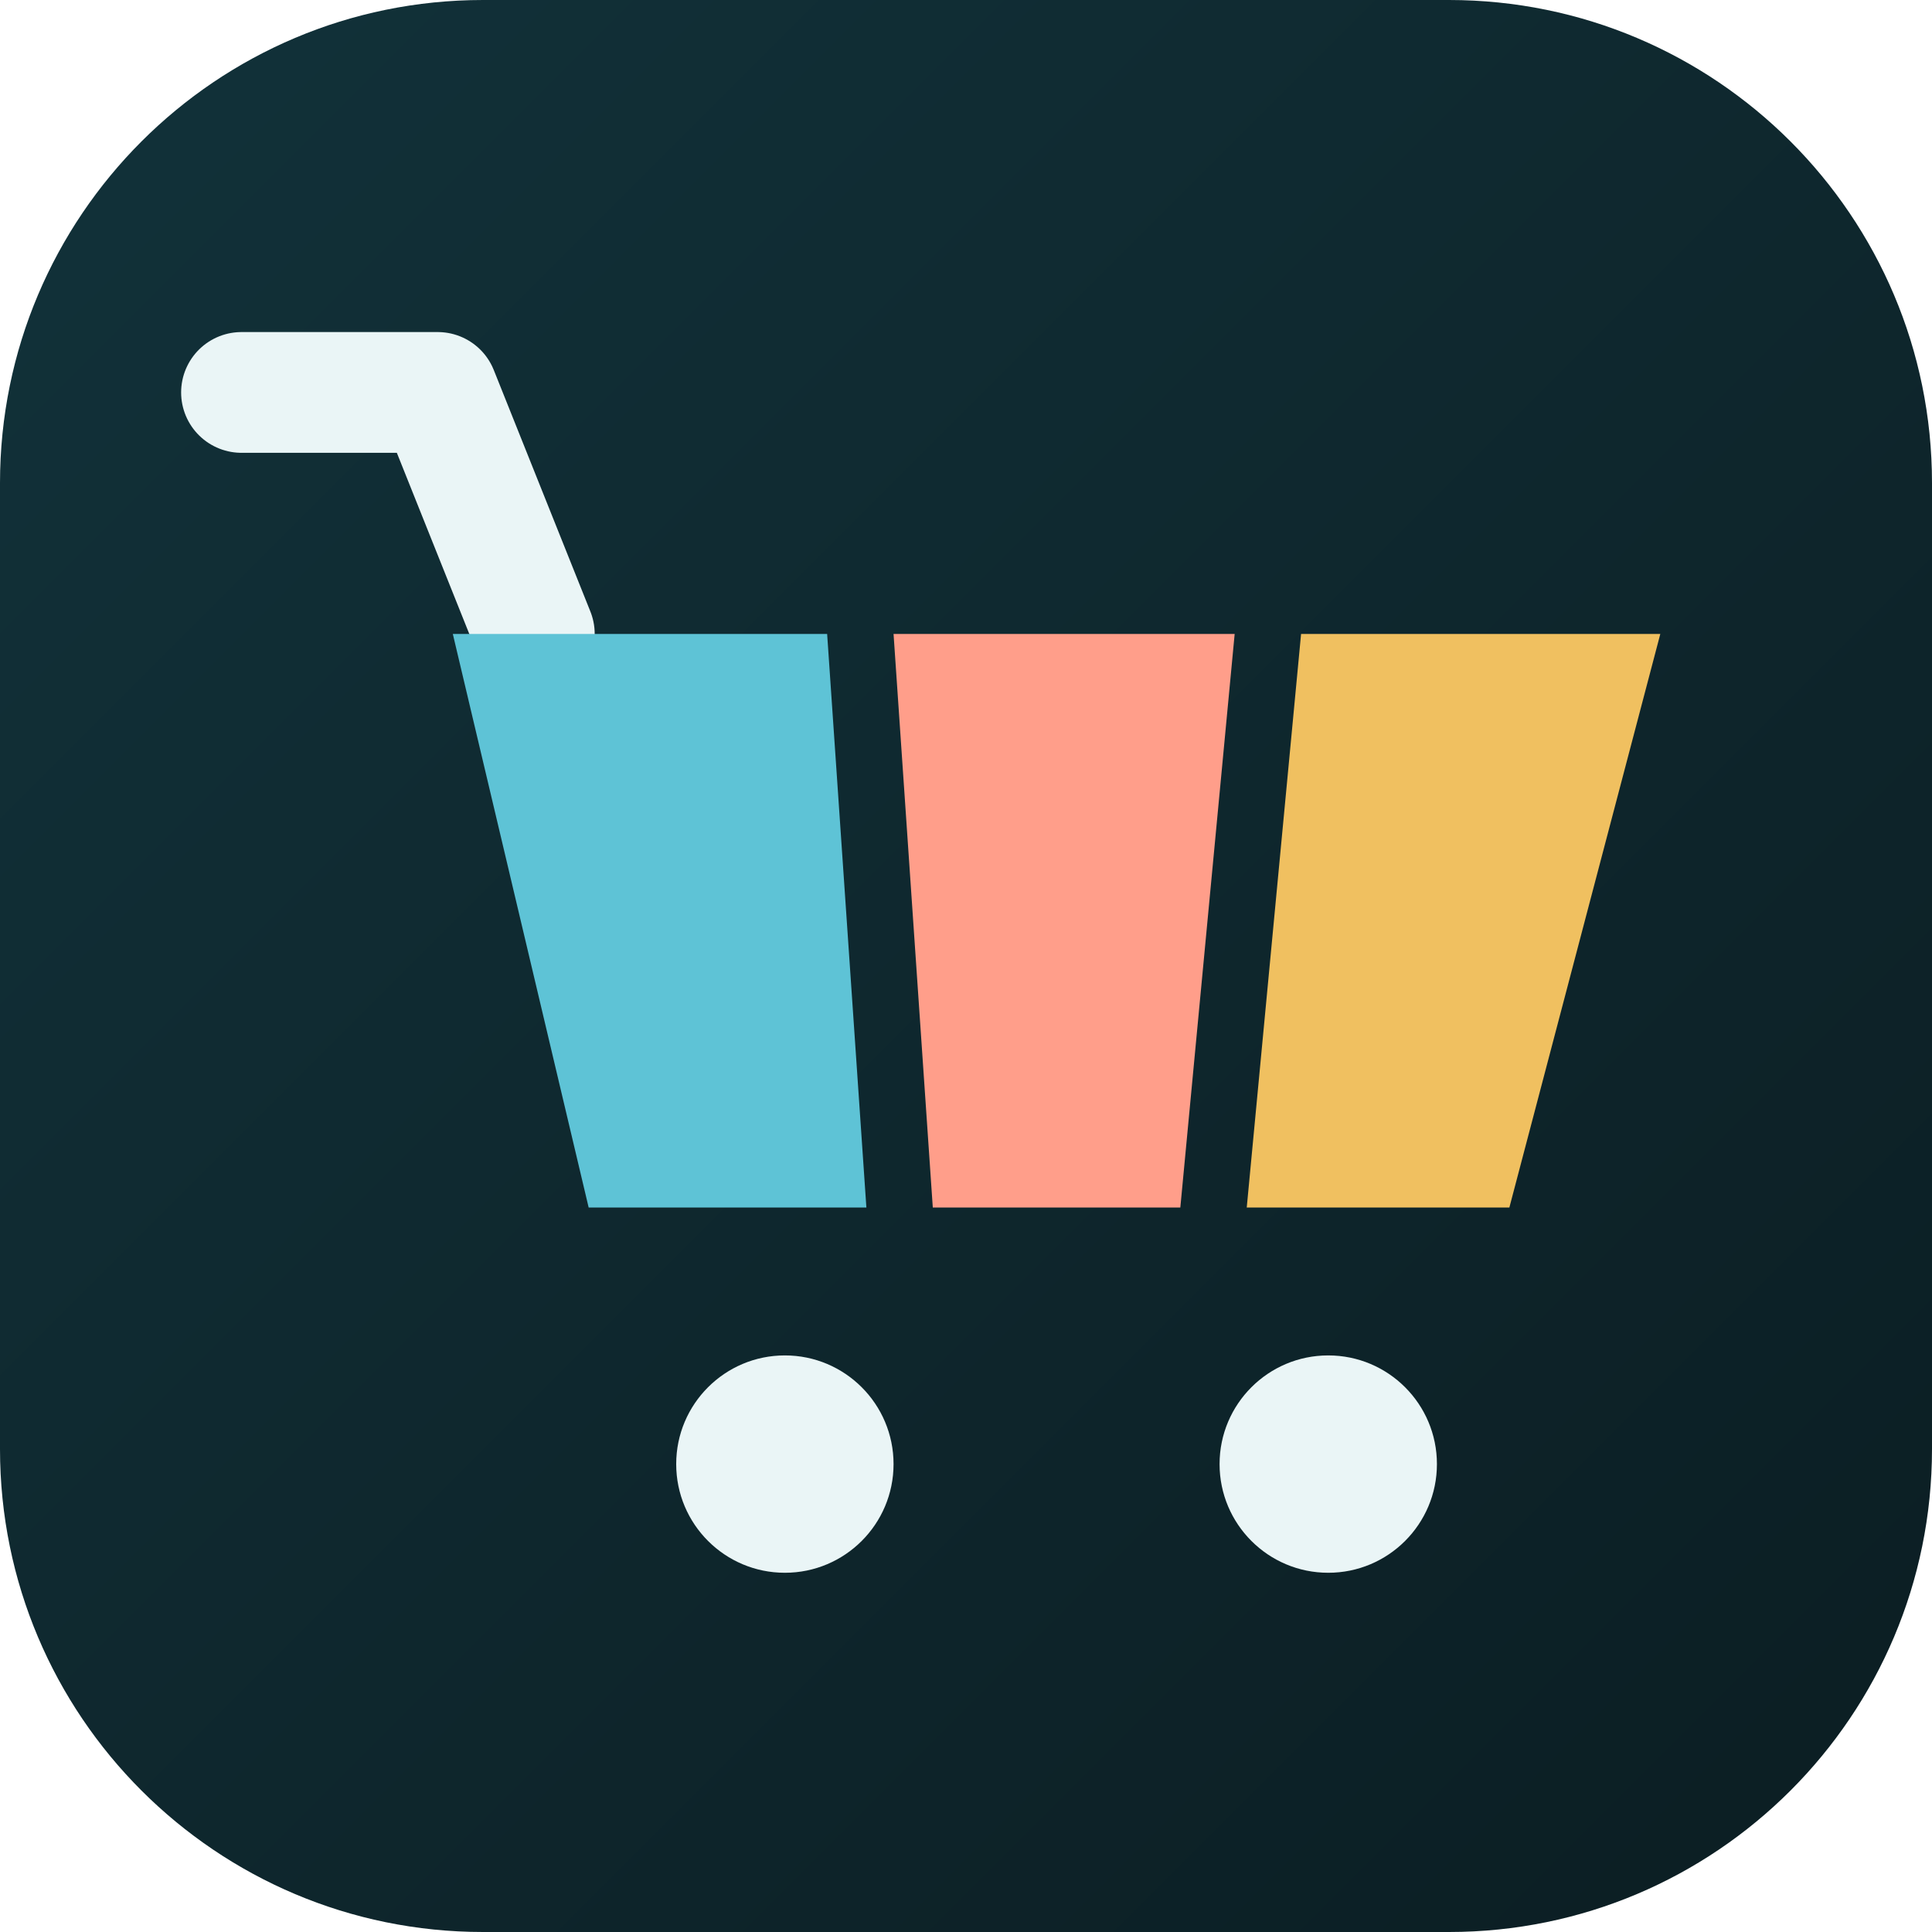
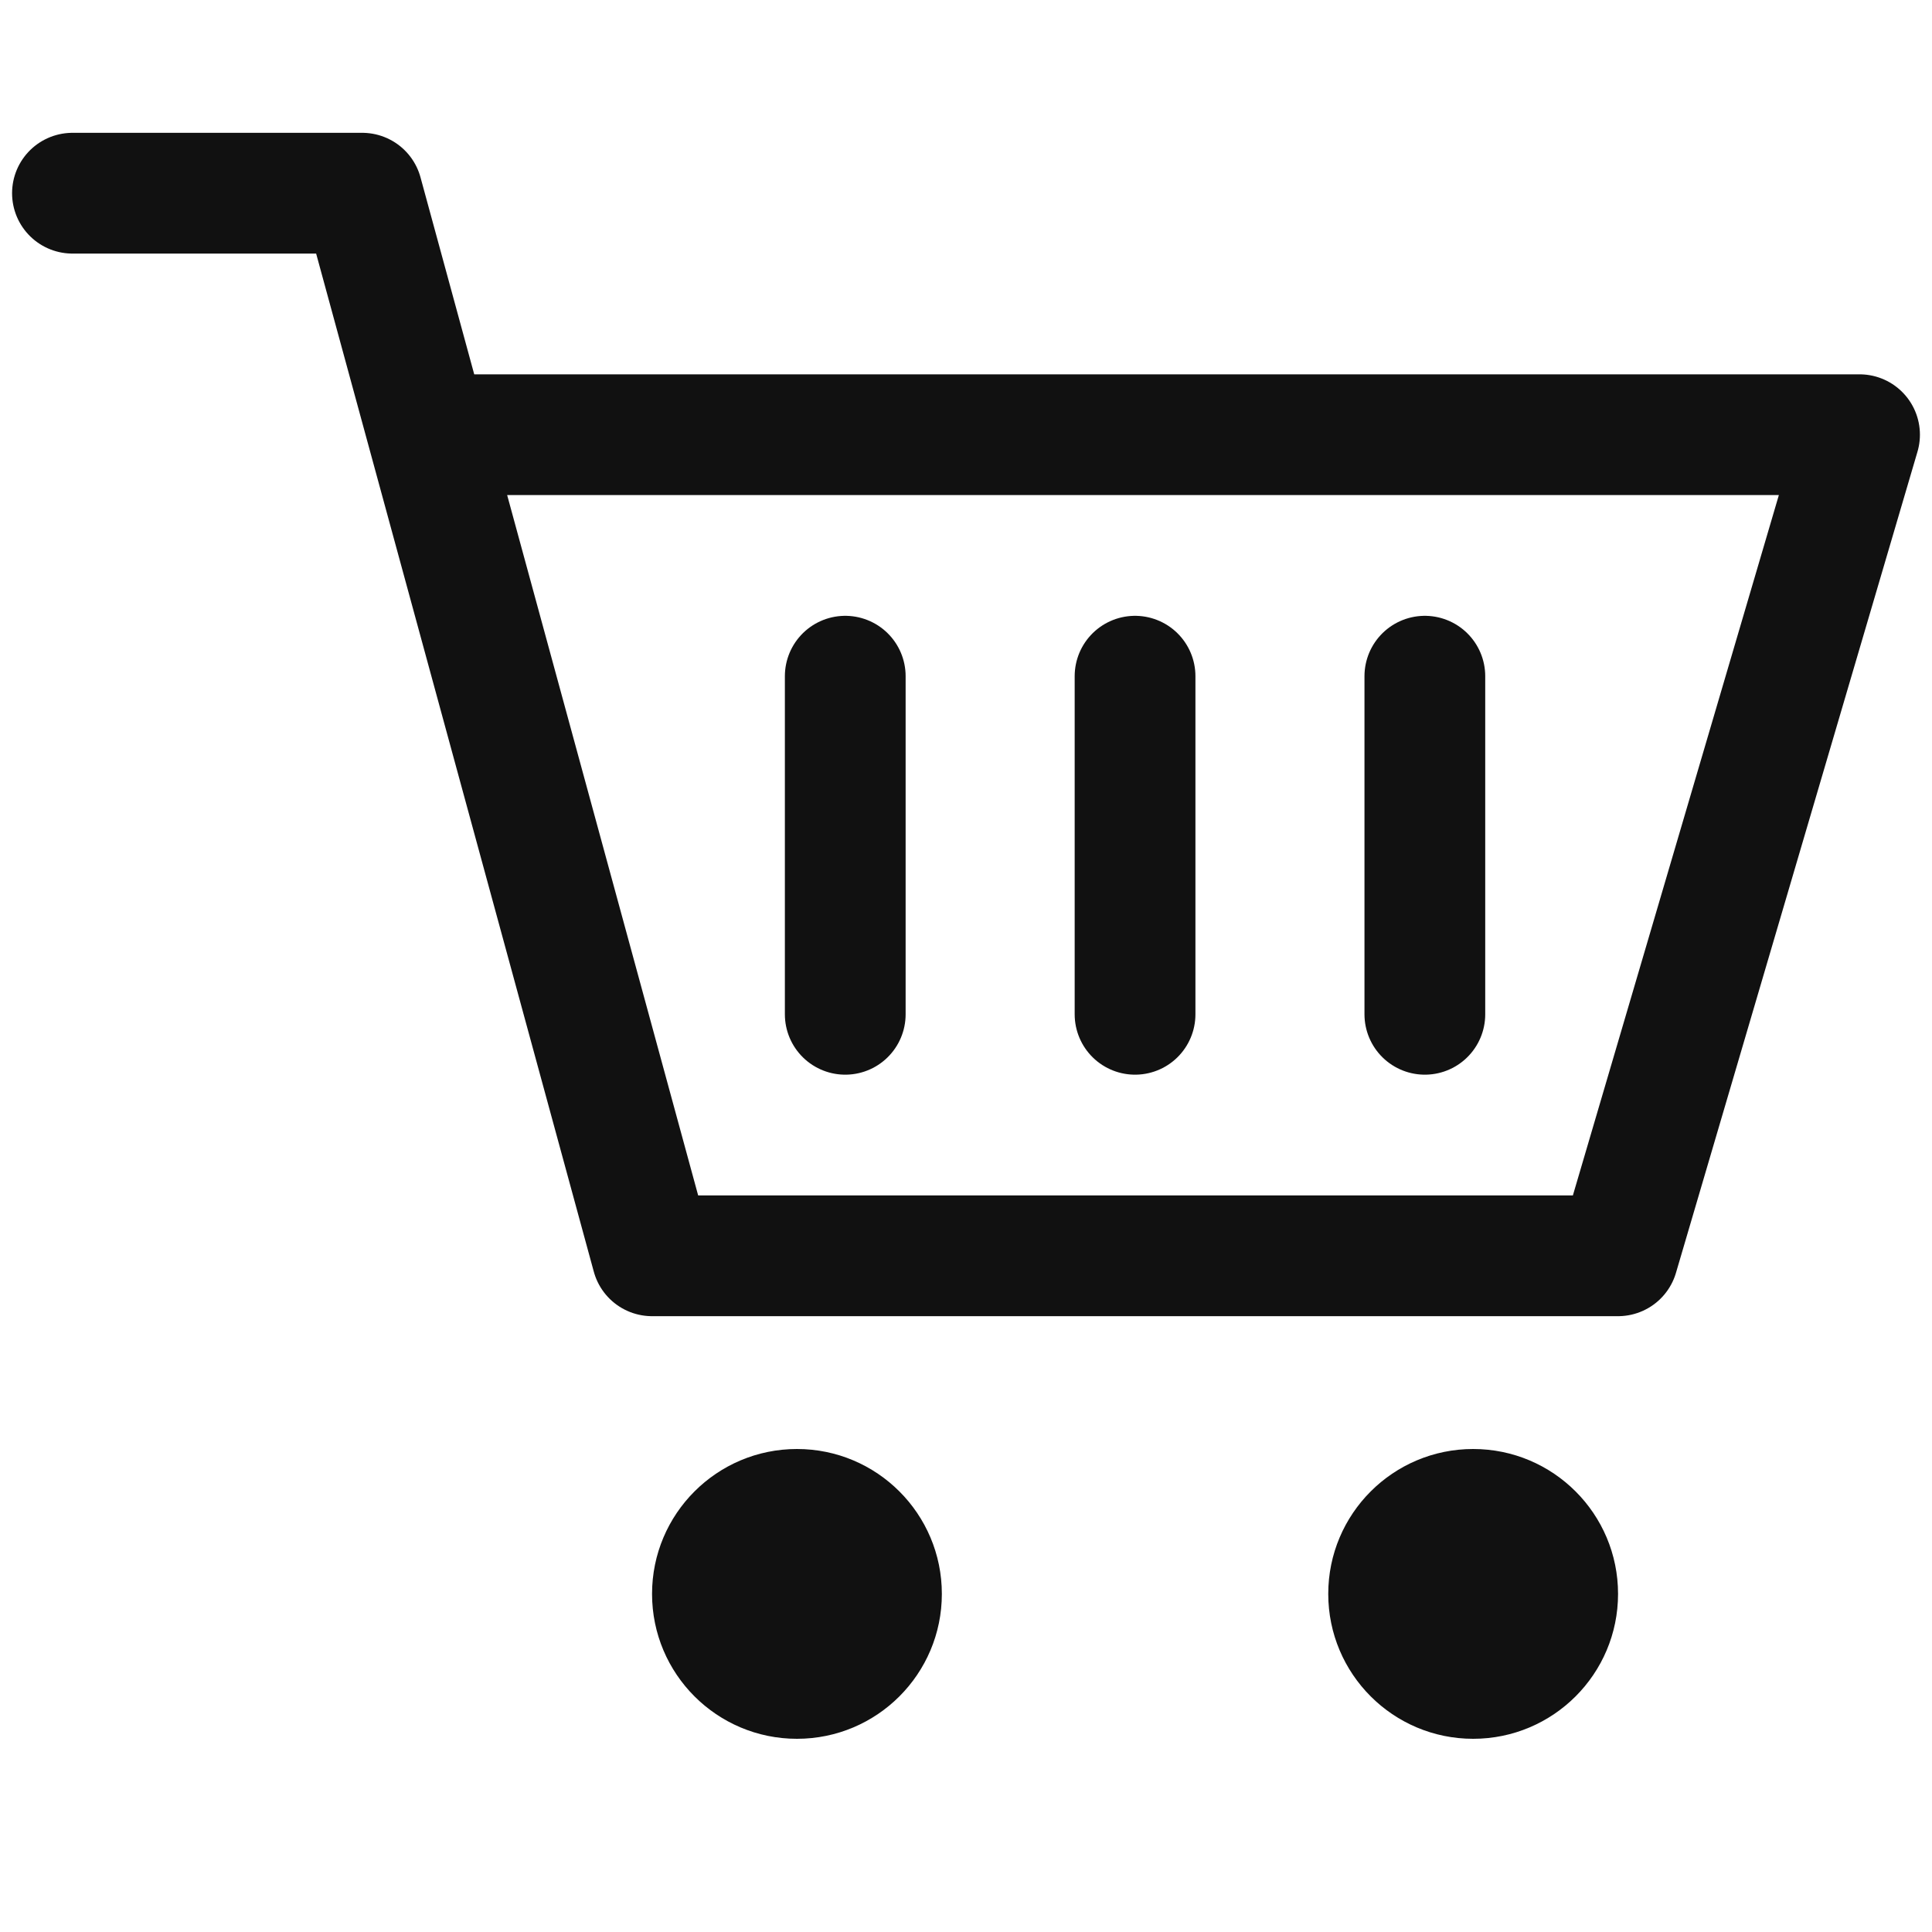
- <svg xmlns="http://www.w3.org/2000/svg" viewBox="0 0 64 64" role="img" aria-label="IndiConnect">
-   <defs>
-     <linearGradient id="t" x1="0" y1="0" x2="1" y2="1">
-       <stop offset="0" stop-color="#12323a" />
-       <stop offset="1" stop-color="#0b1d22" />
-     </linearGradient>
-   </defs>
-   <rect width="64" height="64" rx="16" fill="url(#t)" />
-   <path d="M8 13h6.5l3.2 8" fill="none" stroke="#eaf5f6" stroke-width="4" stroke-linecap="round" stroke-linejoin="round" />
-   <path d="M15 21 H27.4 L28.7 40 H19.5 Z" fill="#5ec3d6" />
-   <path d="M29.6 21 H40.9 L39.1 40 H30.9 Z" fill="#ff9e8a" />
-   <path d="M43.1 21 H55 L50 40 H41.3 Z" fill="#f0c060" />
-   <circle cx="26" cy="48.5" r="3.6" fill="#eaf5f6" />
-   <circle cx="44" cy="48.5" r="3.6" fill="#eaf5f6" />
+ <svg xmlns="http://www.w3.org/2000/svg" viewBox="3.5 6 40 40" role="img" aria-label="IndiConnect">
+   <path d="M5 10h6l6 22h20l5-17H12.5" fill="none" stroke="#111111" stroke-width="2.5" stroke-linecap="round" stroke-linejoin="round" />
+   <path d="M21 20v7M27 20v7M33 20v7" fill="none" stroke="#111111" stroke-width="2.5" stroke-linecap="round" />
+   <circle cx="20" cy="39" r="3" fill="#111111" />
+   <circle cx="34" cy="39" r="3" fill="#111111" />
</svg>
